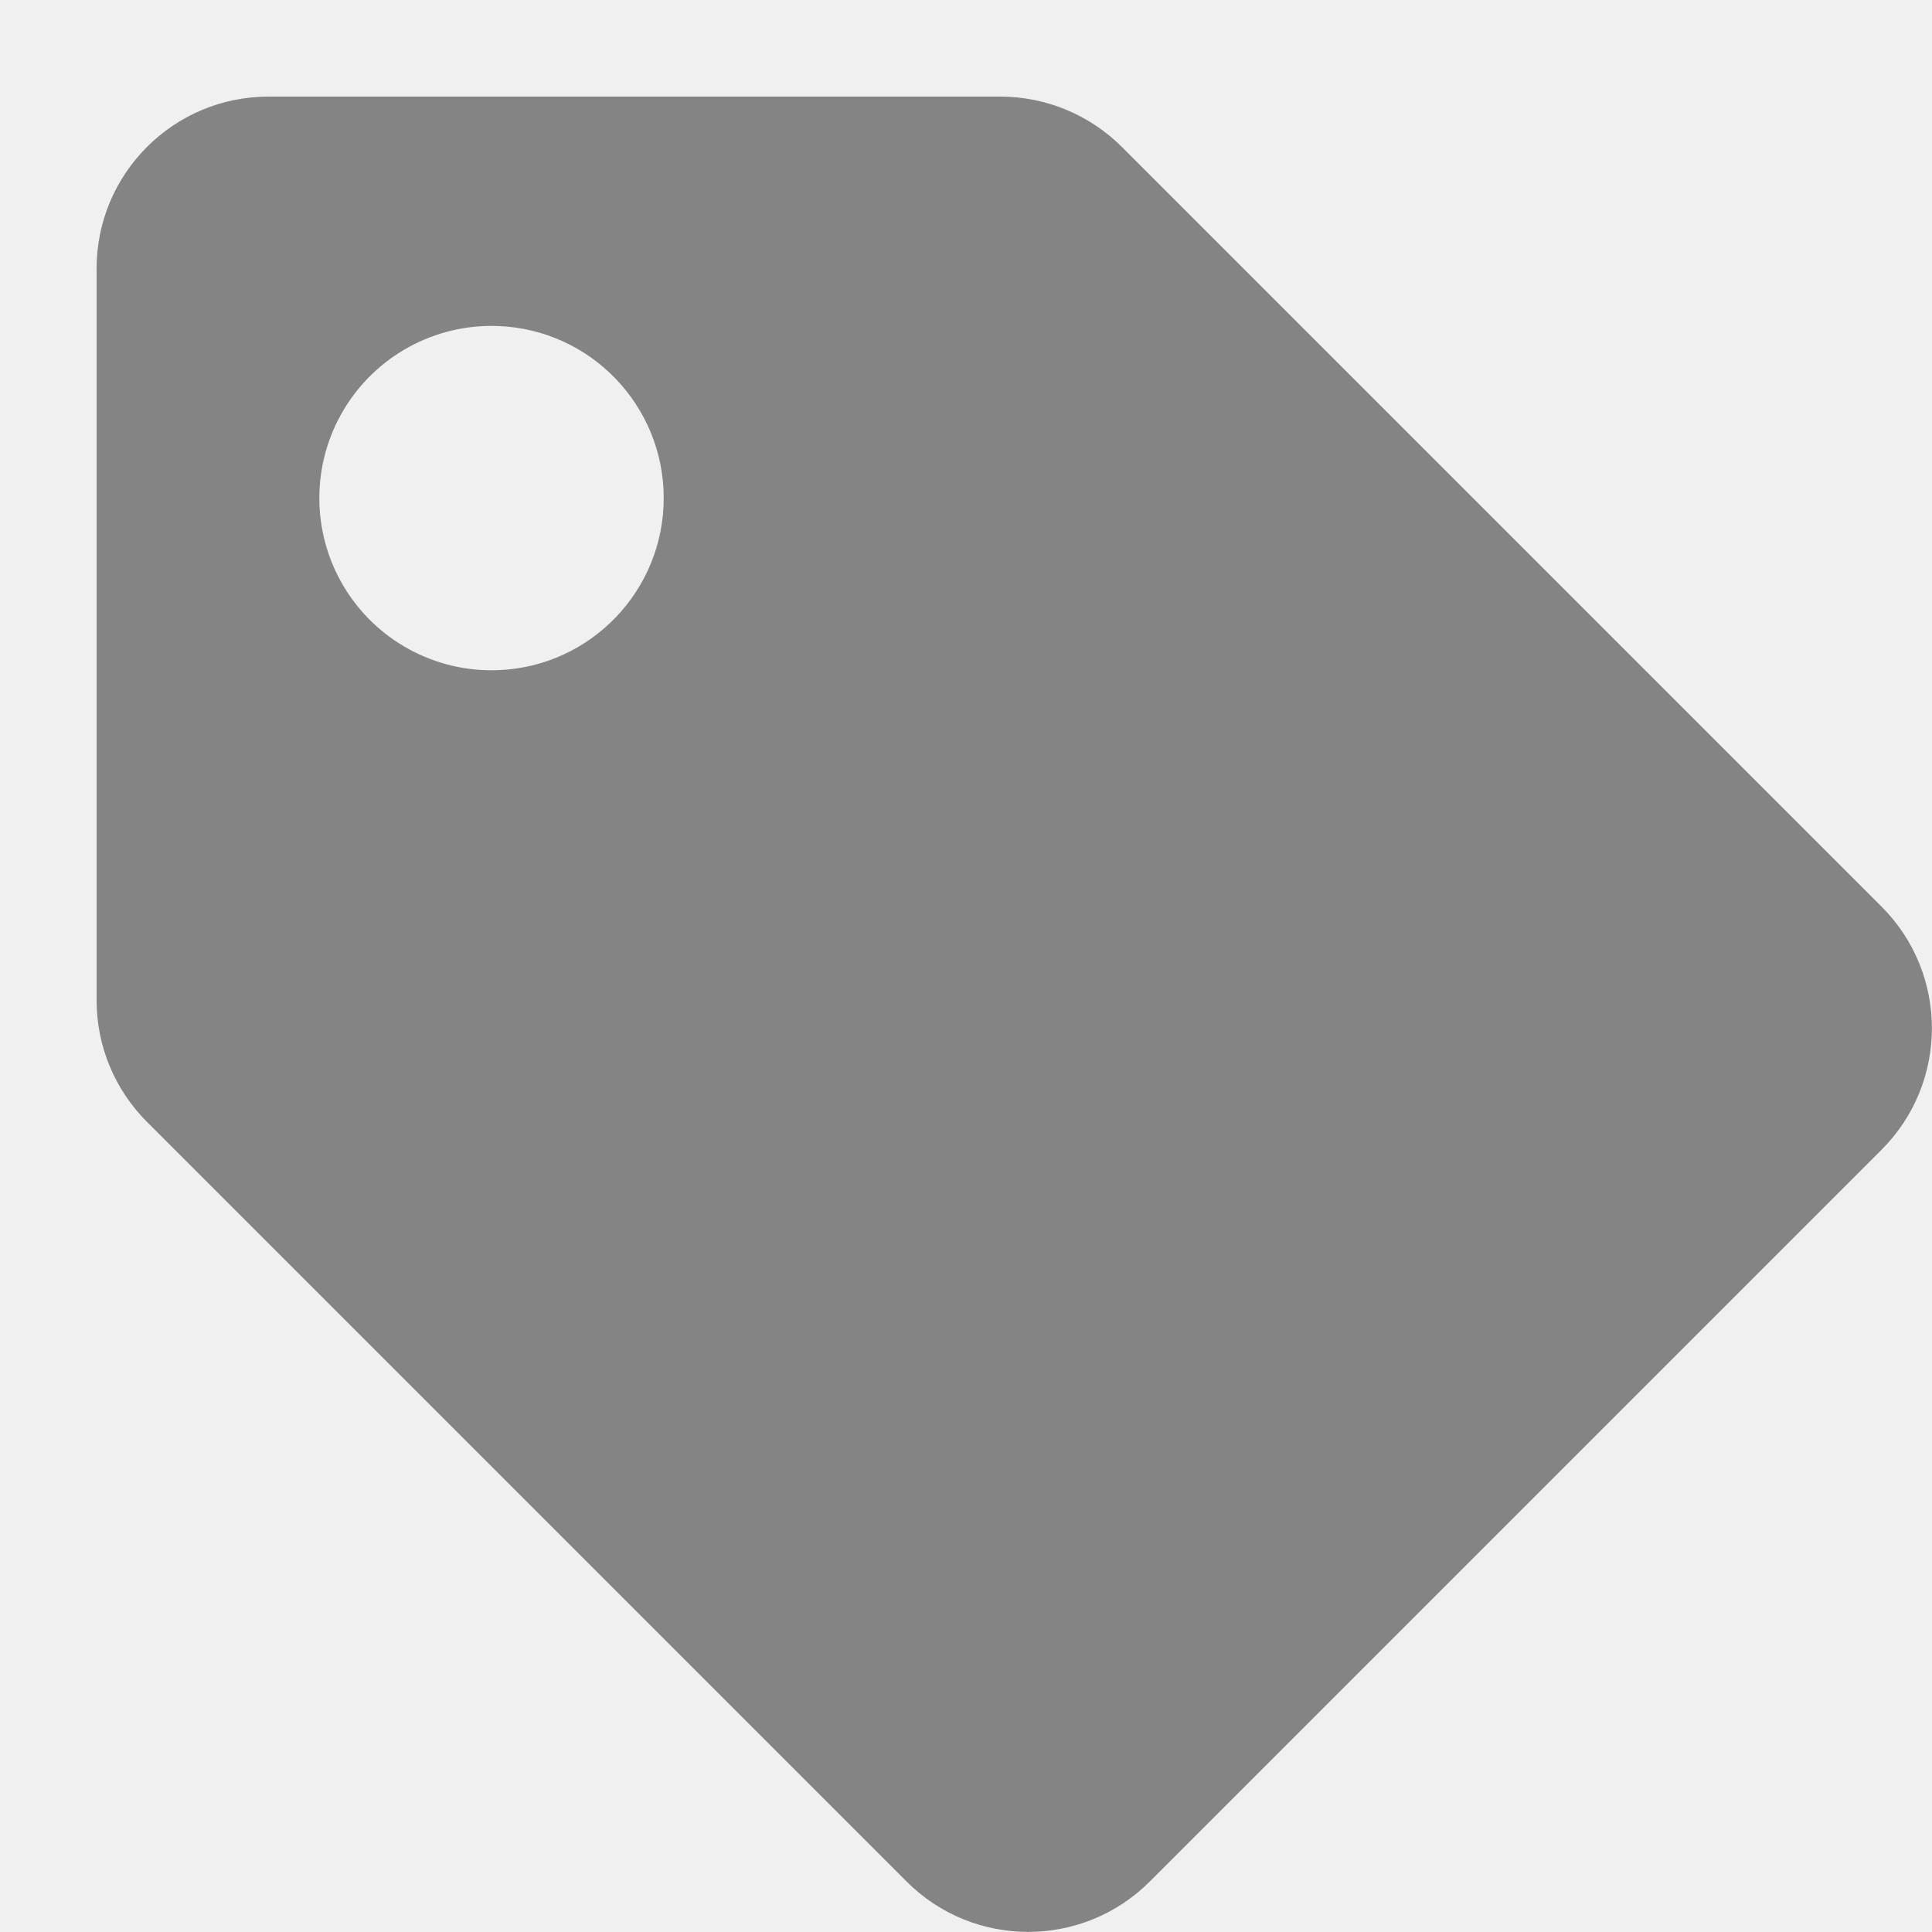
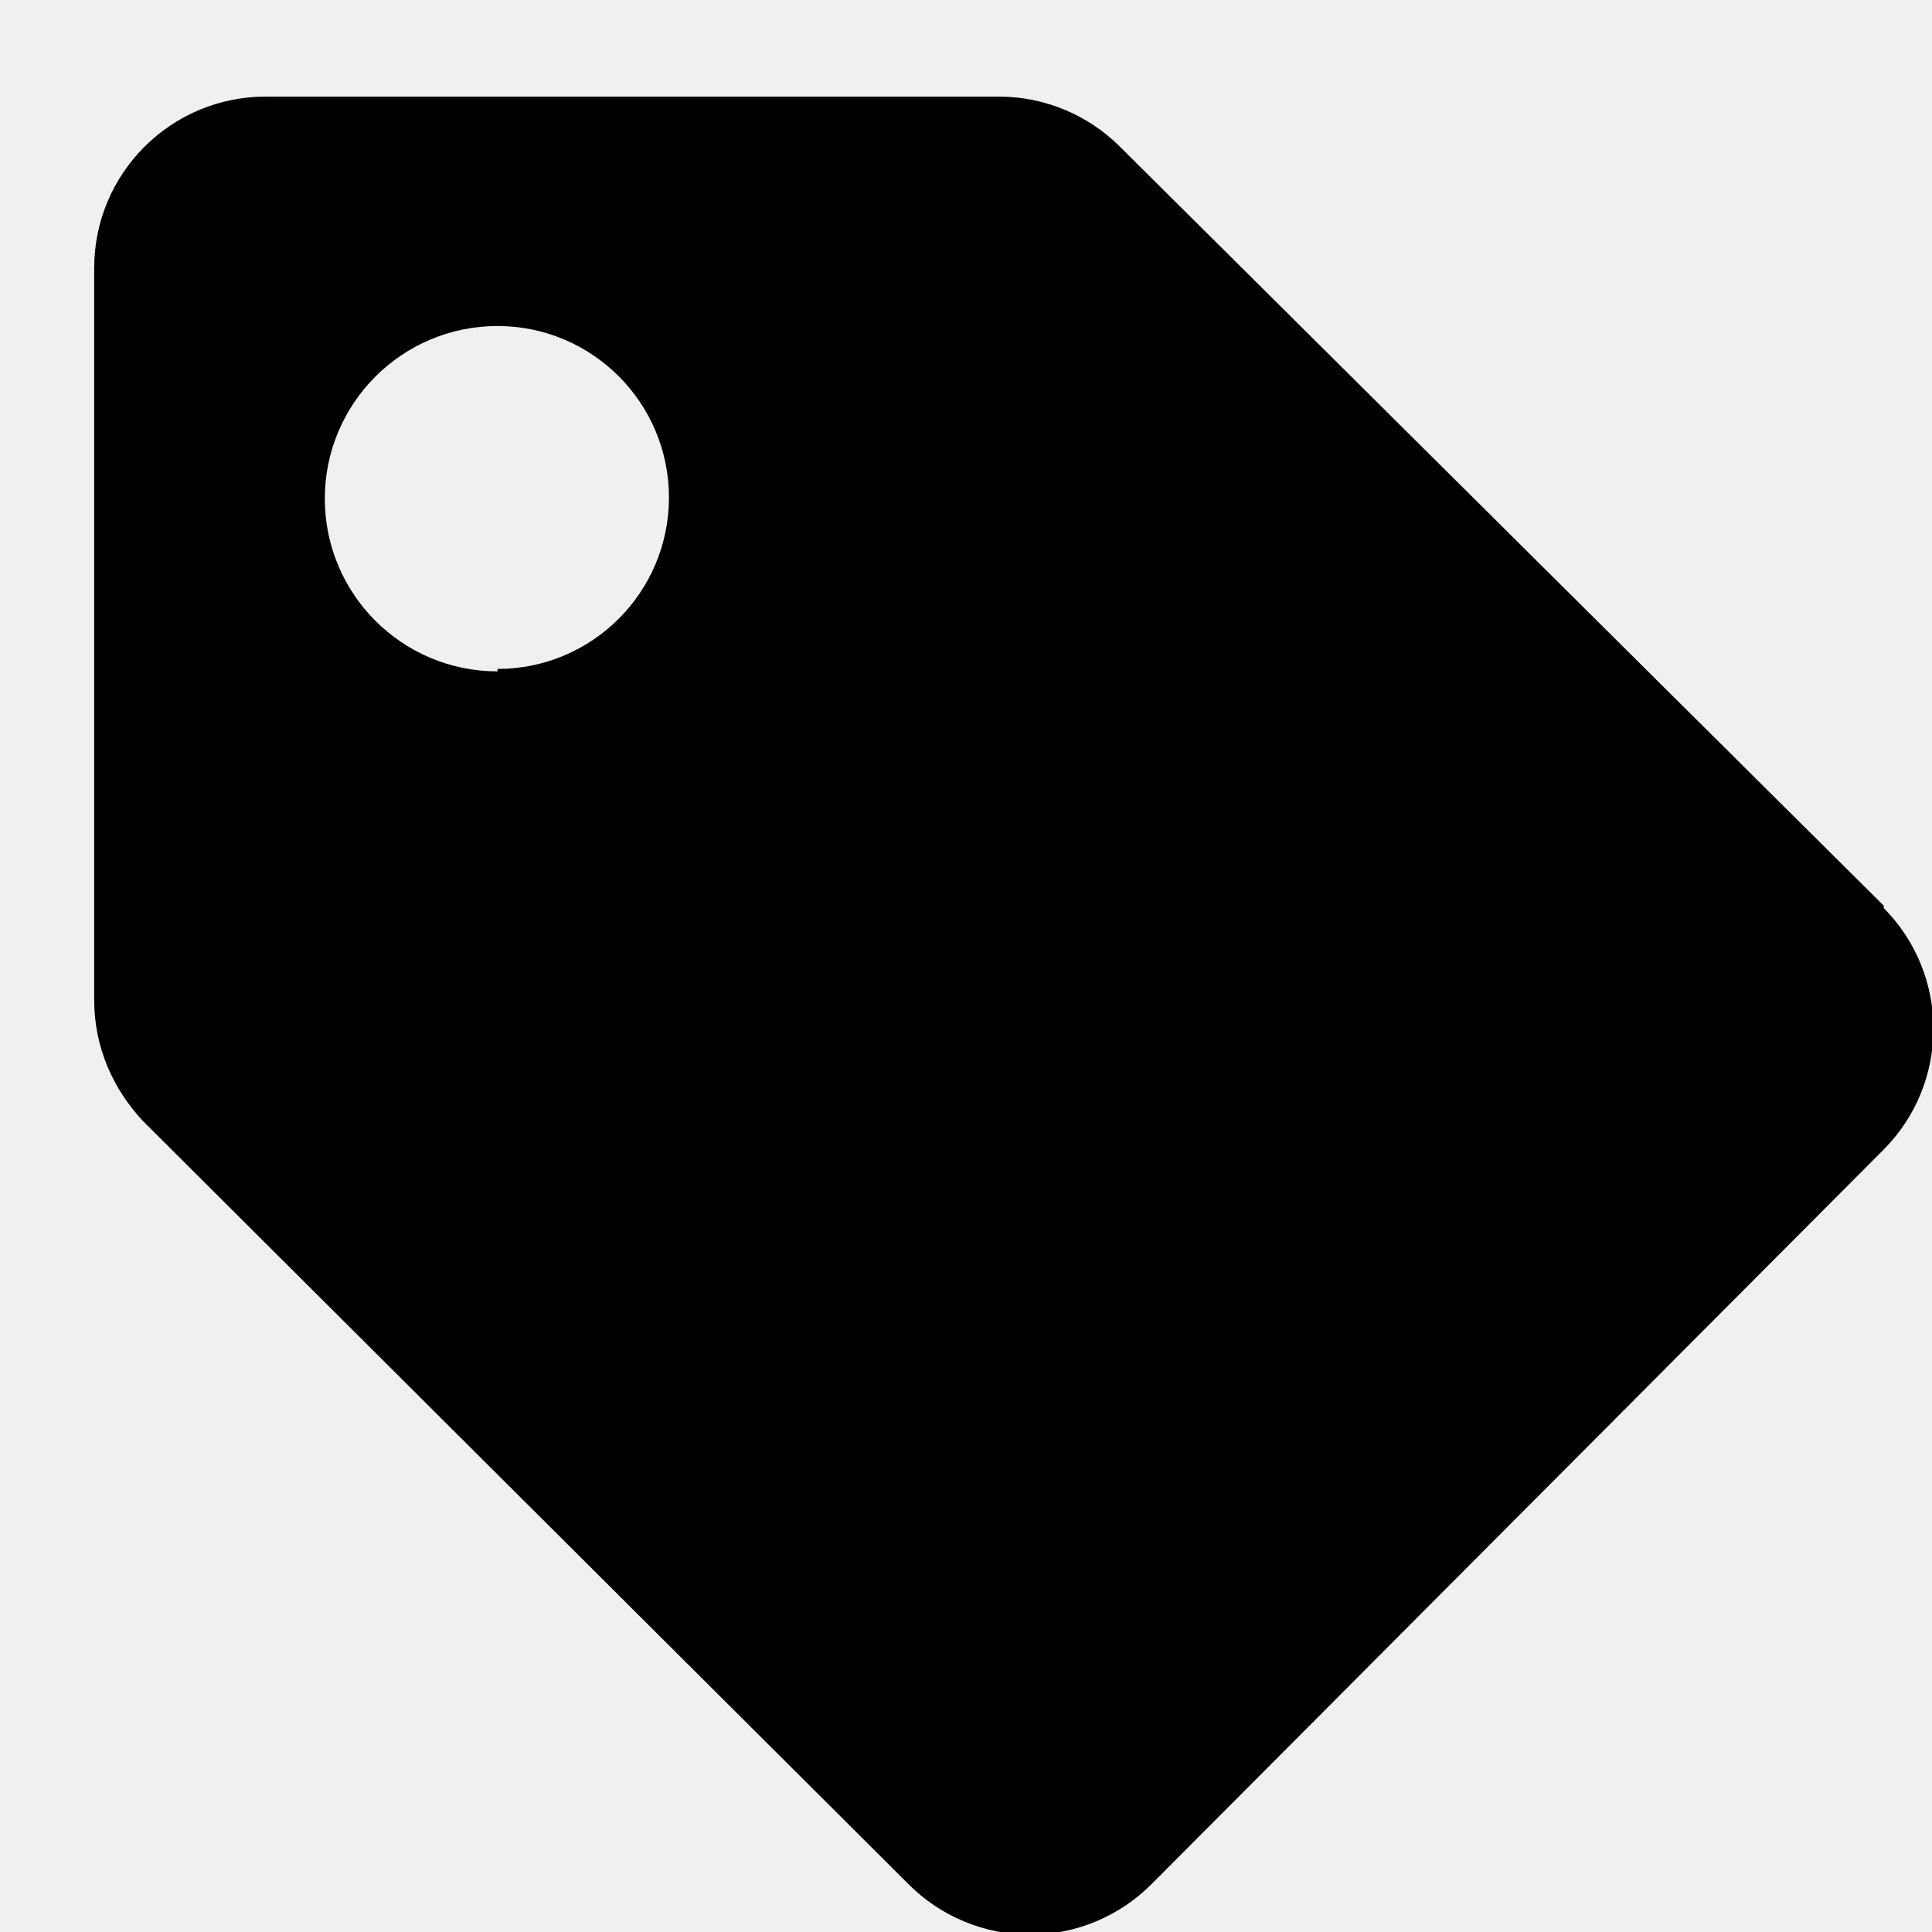
<svg xmlns="http://www.w3.org/2000/svg" width="8" height="8" fill="none">
-   <g clip-path="url(#clip0)">
-     <path d="M7.791 3.754L4.646.609A.713.713 0 004.142.4h-3.03a.712.712 0 00-.712.712v3.03c0 .19.075.37.209.504l3.145 3.145a.712.712 0 001.007 0l3.03-3.03a.712.712 0 000-1.007zm-5.729-.979a.713.713 0 110-1.425.713.713 0 010 1.425z" fill="#848484" />
-   </g>
-   <defs>
-     <clipPath id="clip0">
-       <path fill="#fff" d="M0 0h8v8H0z" />
-     </clipPath>
-   </defs>
+   <path fill="currentColor" d="M7.8 3.75L4.64.61a.71.71 0 00-.5-.21H1.1a.71.71 0 00-.71.71v3.03c0 .2.08.37.2.5L3.76 7.8a.71.71 0 001.01 0L7.8 4.76a.71.71 0 000-1zm-5.74-.97a.71.71 0 110-1.43.71.71 0 010 1.42z" />
</svg>
